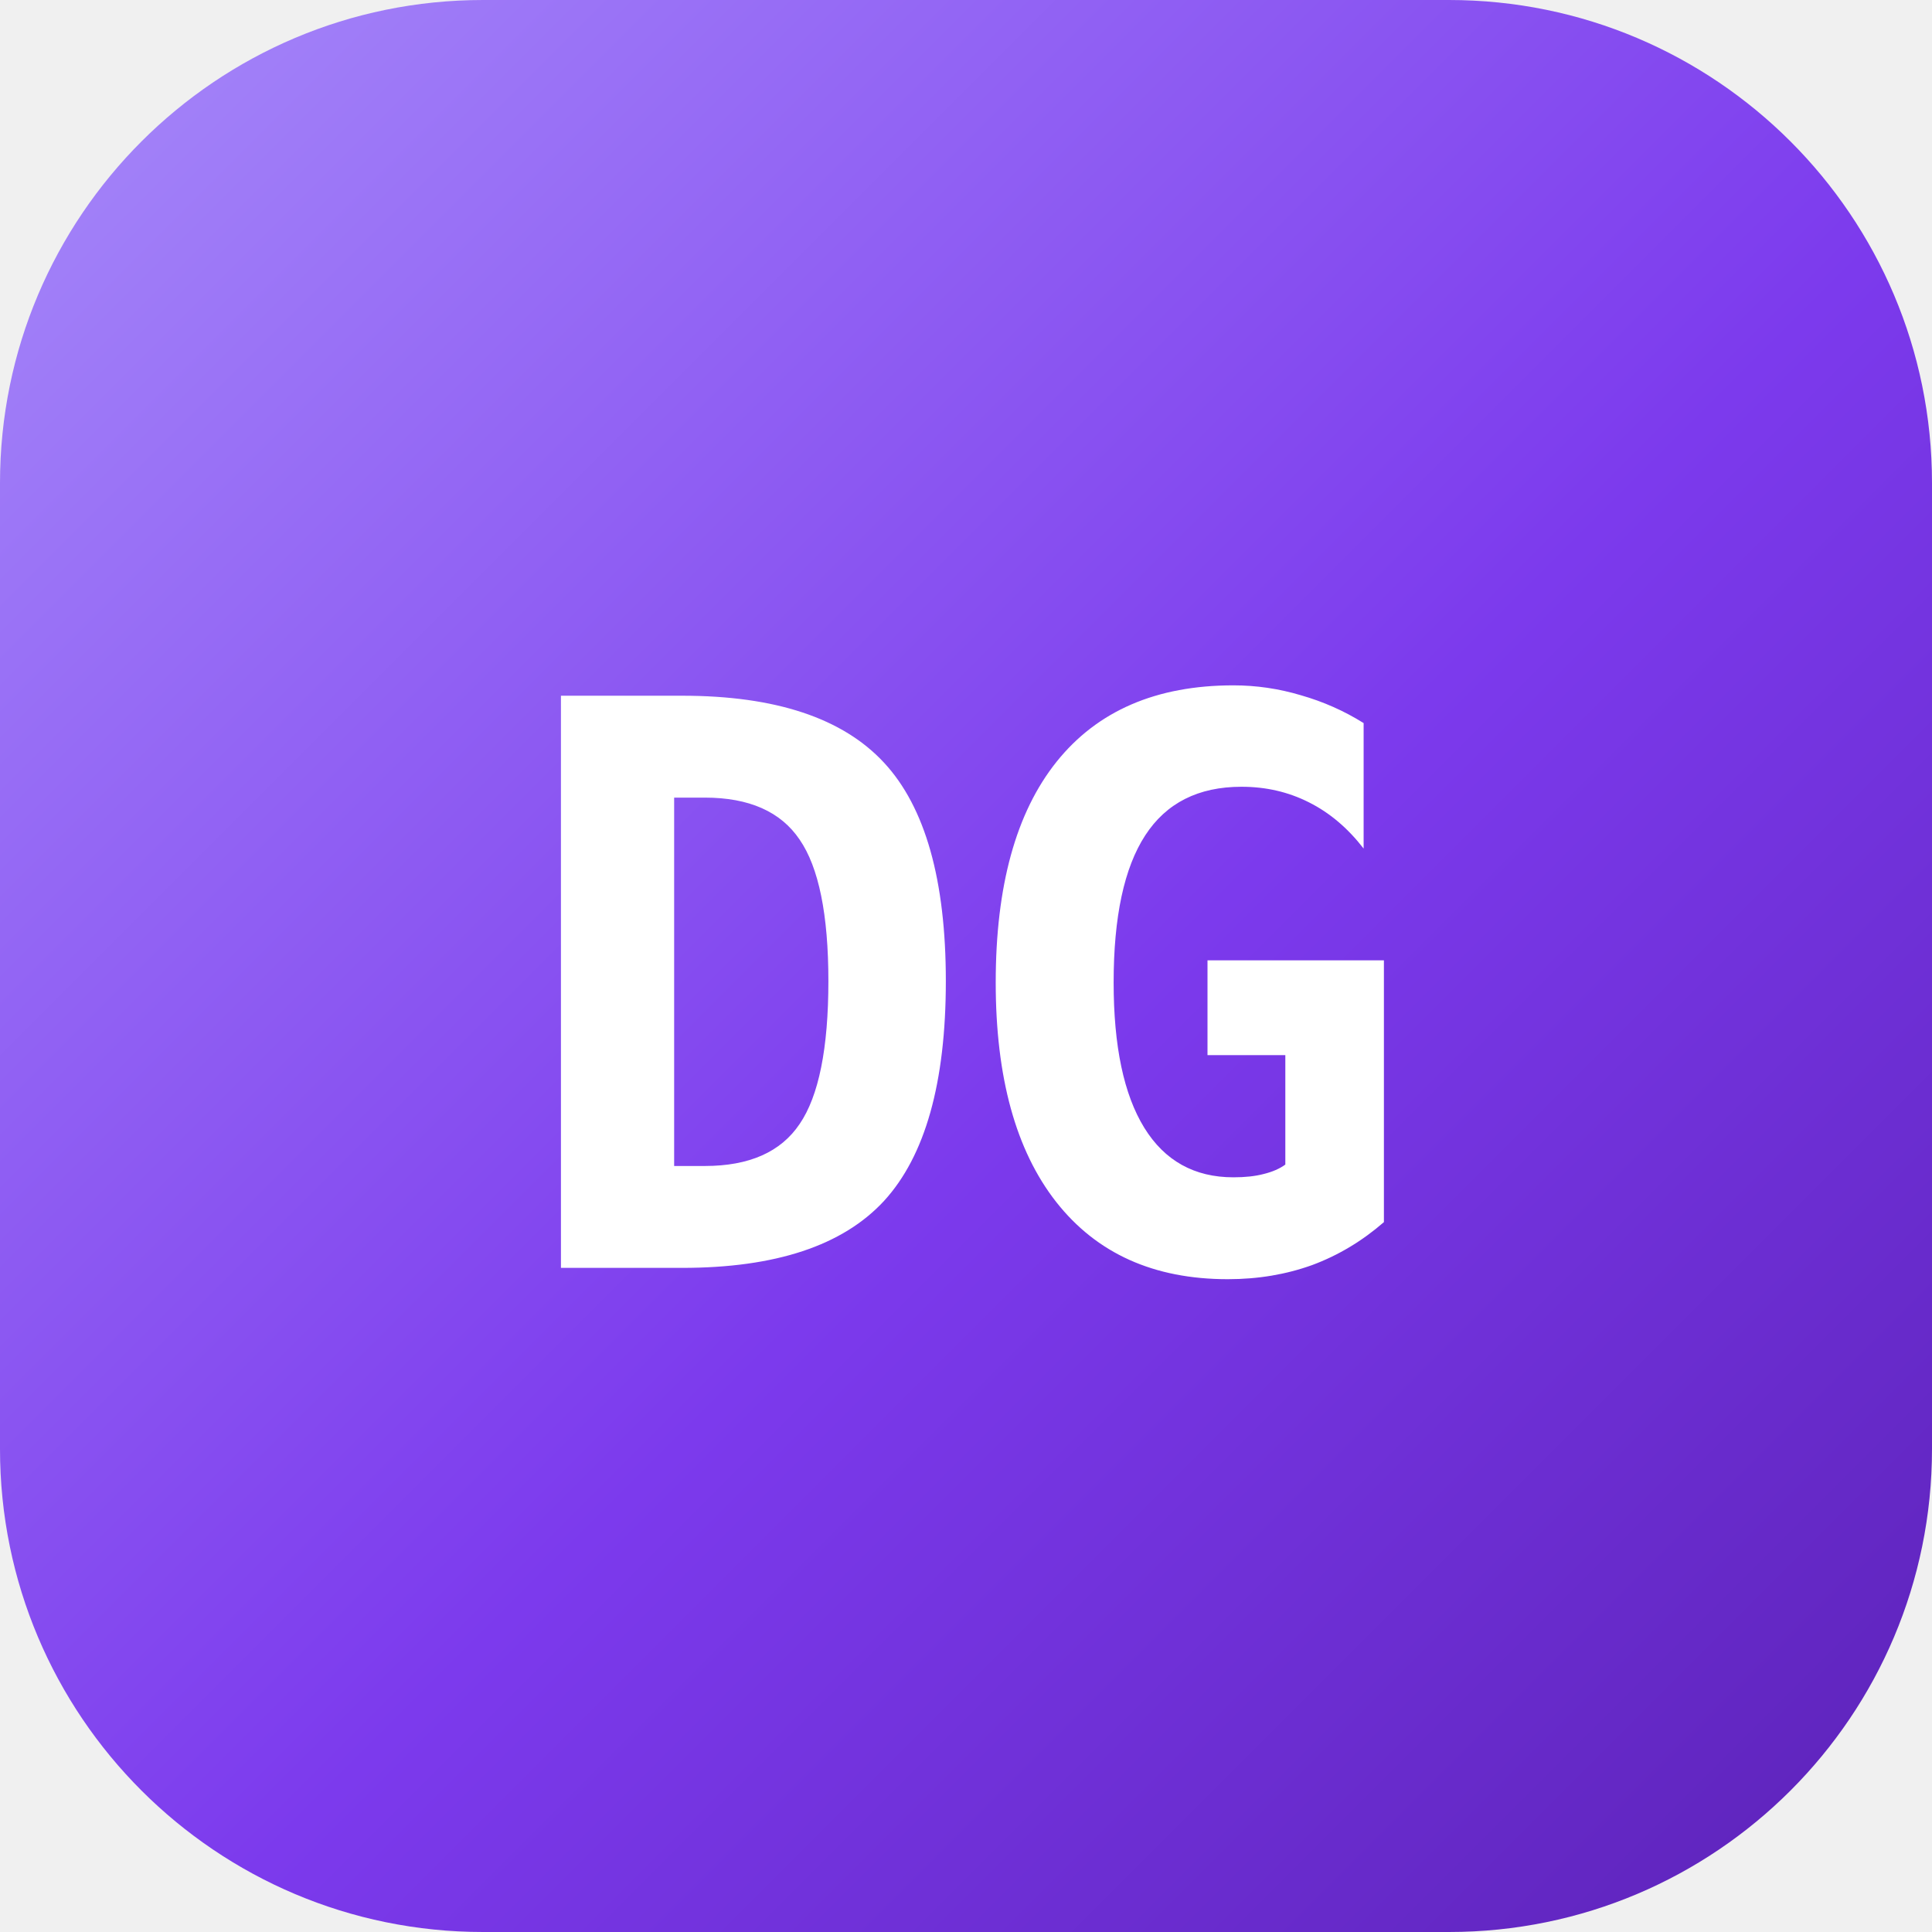
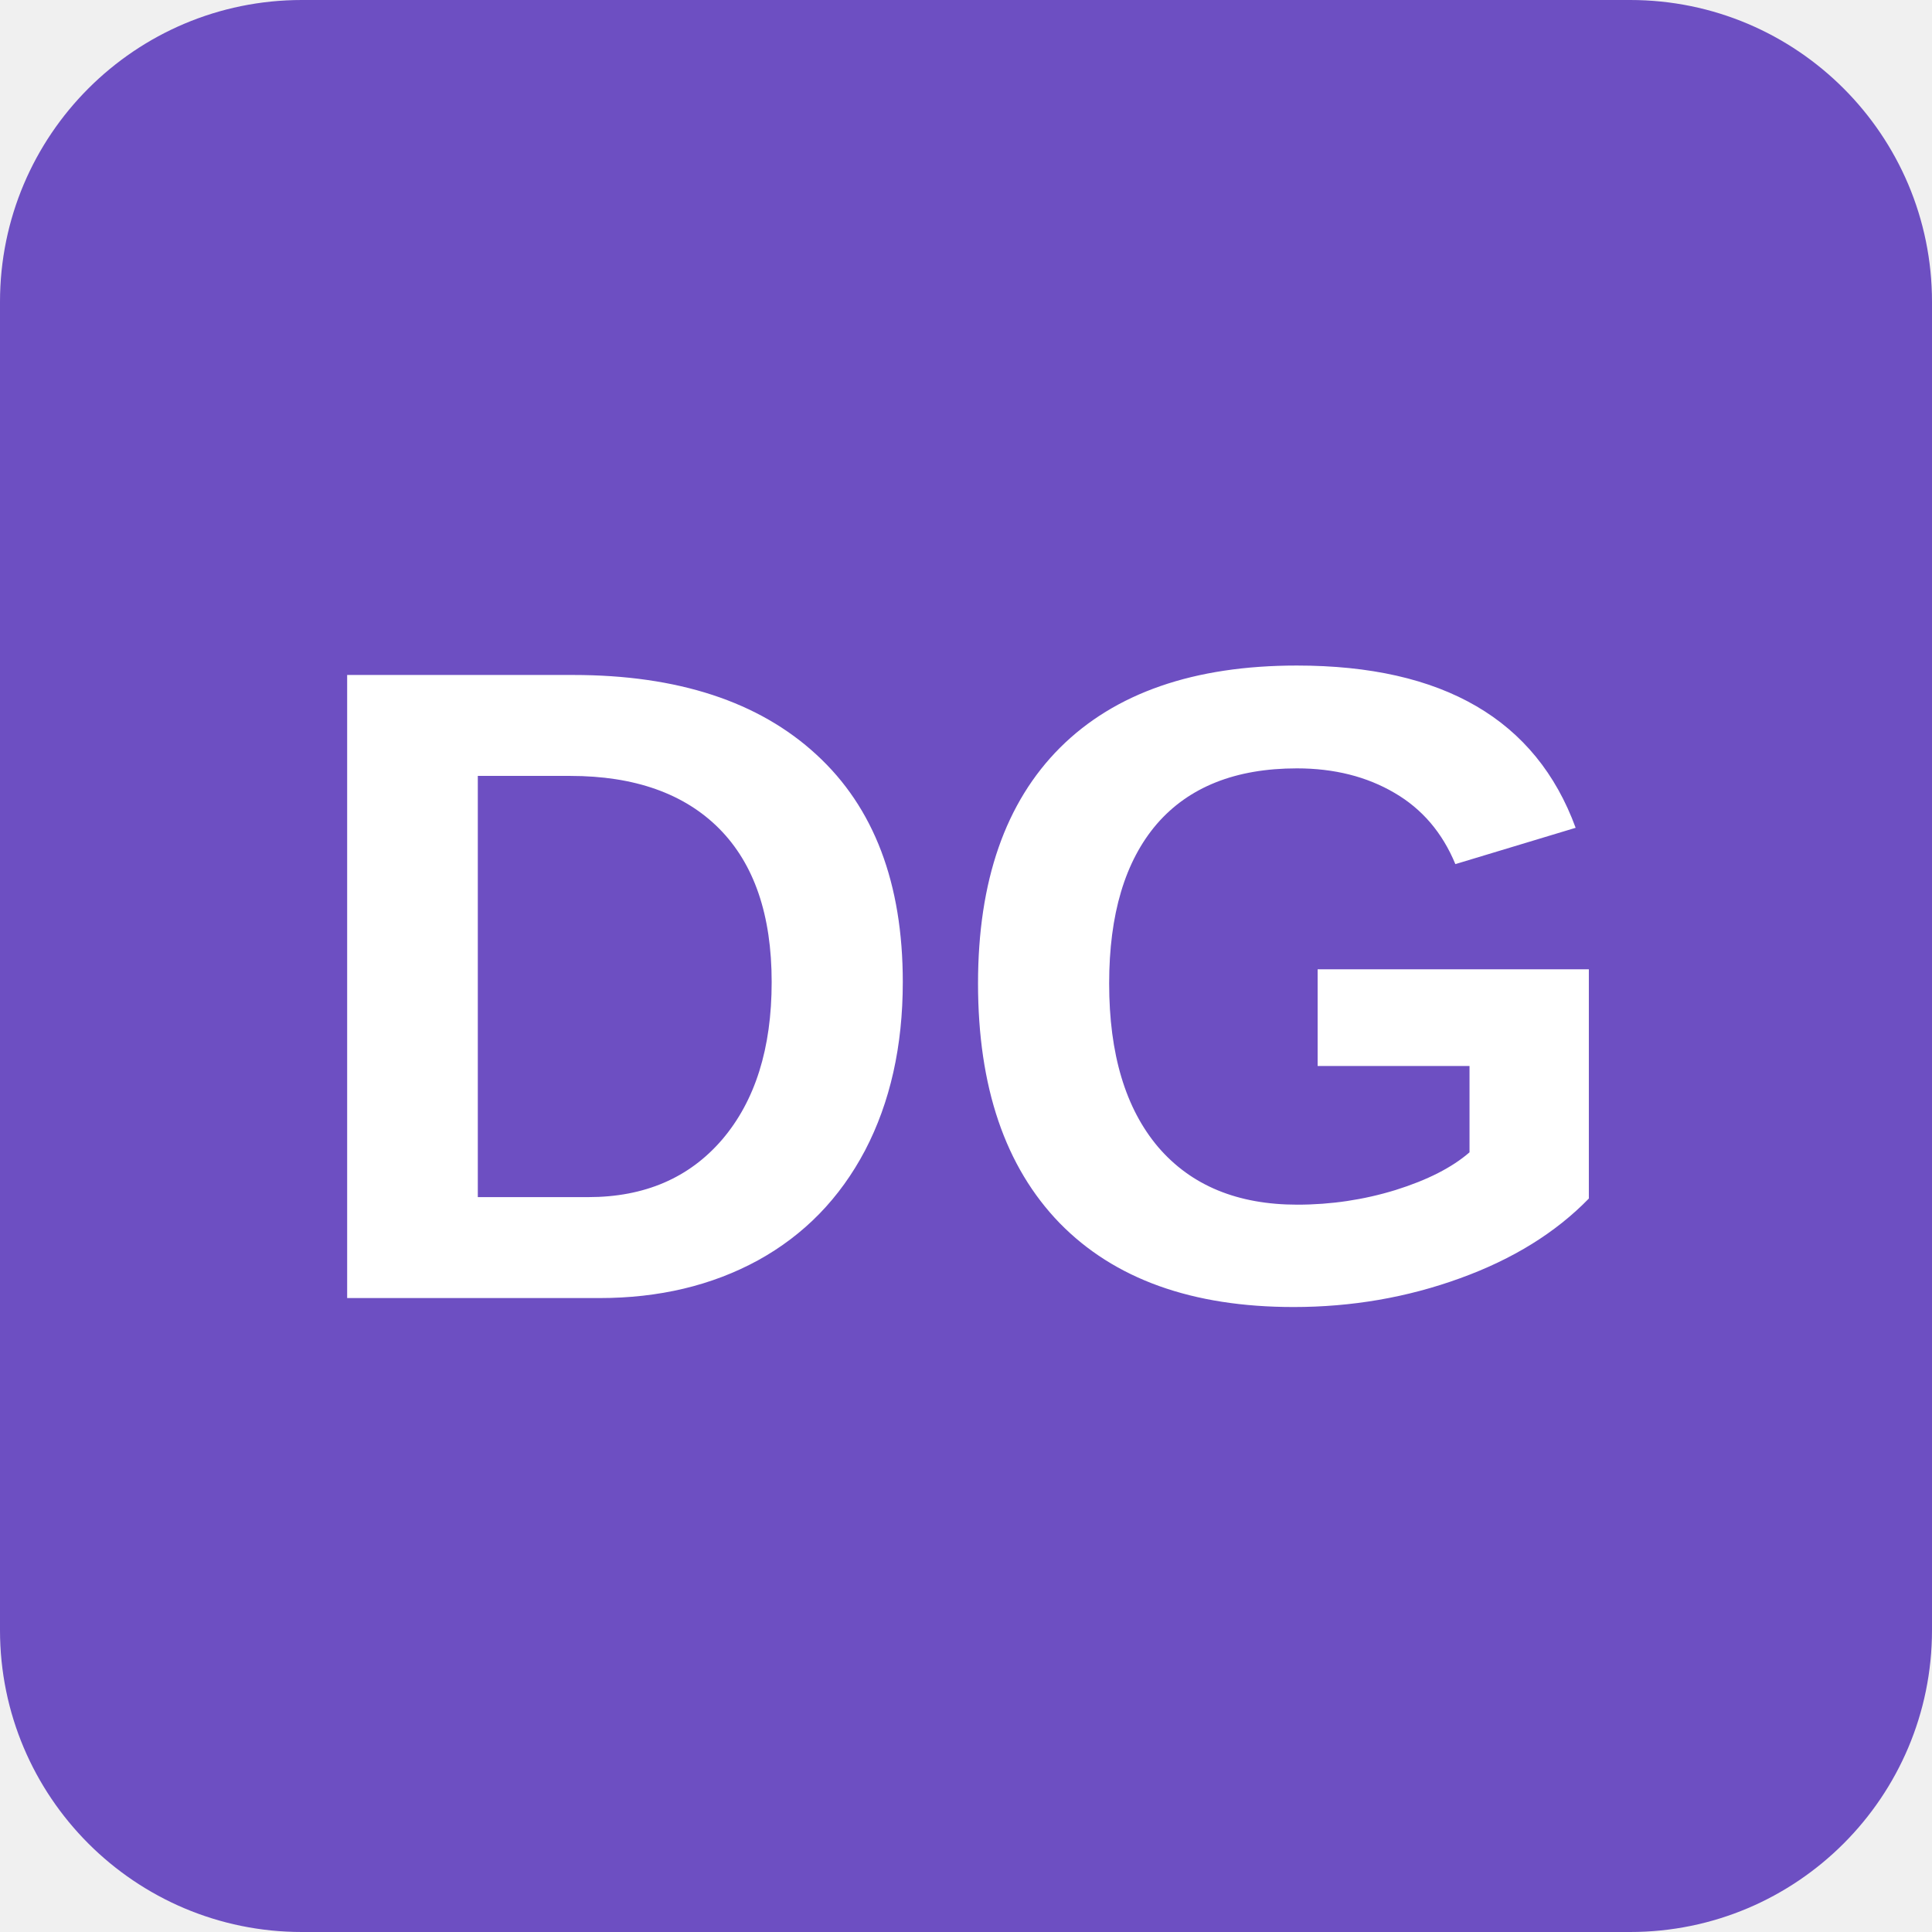
<svg xmlns="http://www.w3.org/2000/svg" viewBox="0 0 64 64">
-   <defs>
-     <linearGradient id="g" x1="0" y1="0" x2="1" y2="1">
-       <stop offset="0" stop-color="#a78bfa" />
-       <stop offset=".55" stop-color="#7c3aed" />
-       <stop offset="1" stop-color="#5b21b6" />
-     </linearGradient>
-   </defs>
-   <rect width="64" height="64" rx="16" fill="url(#g)" />
-   <text x="32" y="42" text-anchor="middle" font-family="ui-monospace,Menlo,Consolas,monospace" font-weight="700" font-size="26" letter-spacing="-1" fill="#fff">DG</text>
+   <rect width="64" height="64" rx="10" fill="#6d4fc2" />
+   <text x="32" y="43" text-anchor="middle" font-family="system-ui,Segoe UI,Arial,sans-serif" font-weight="700" font-size="30" fill="#fff">DG</text>
</svg>
